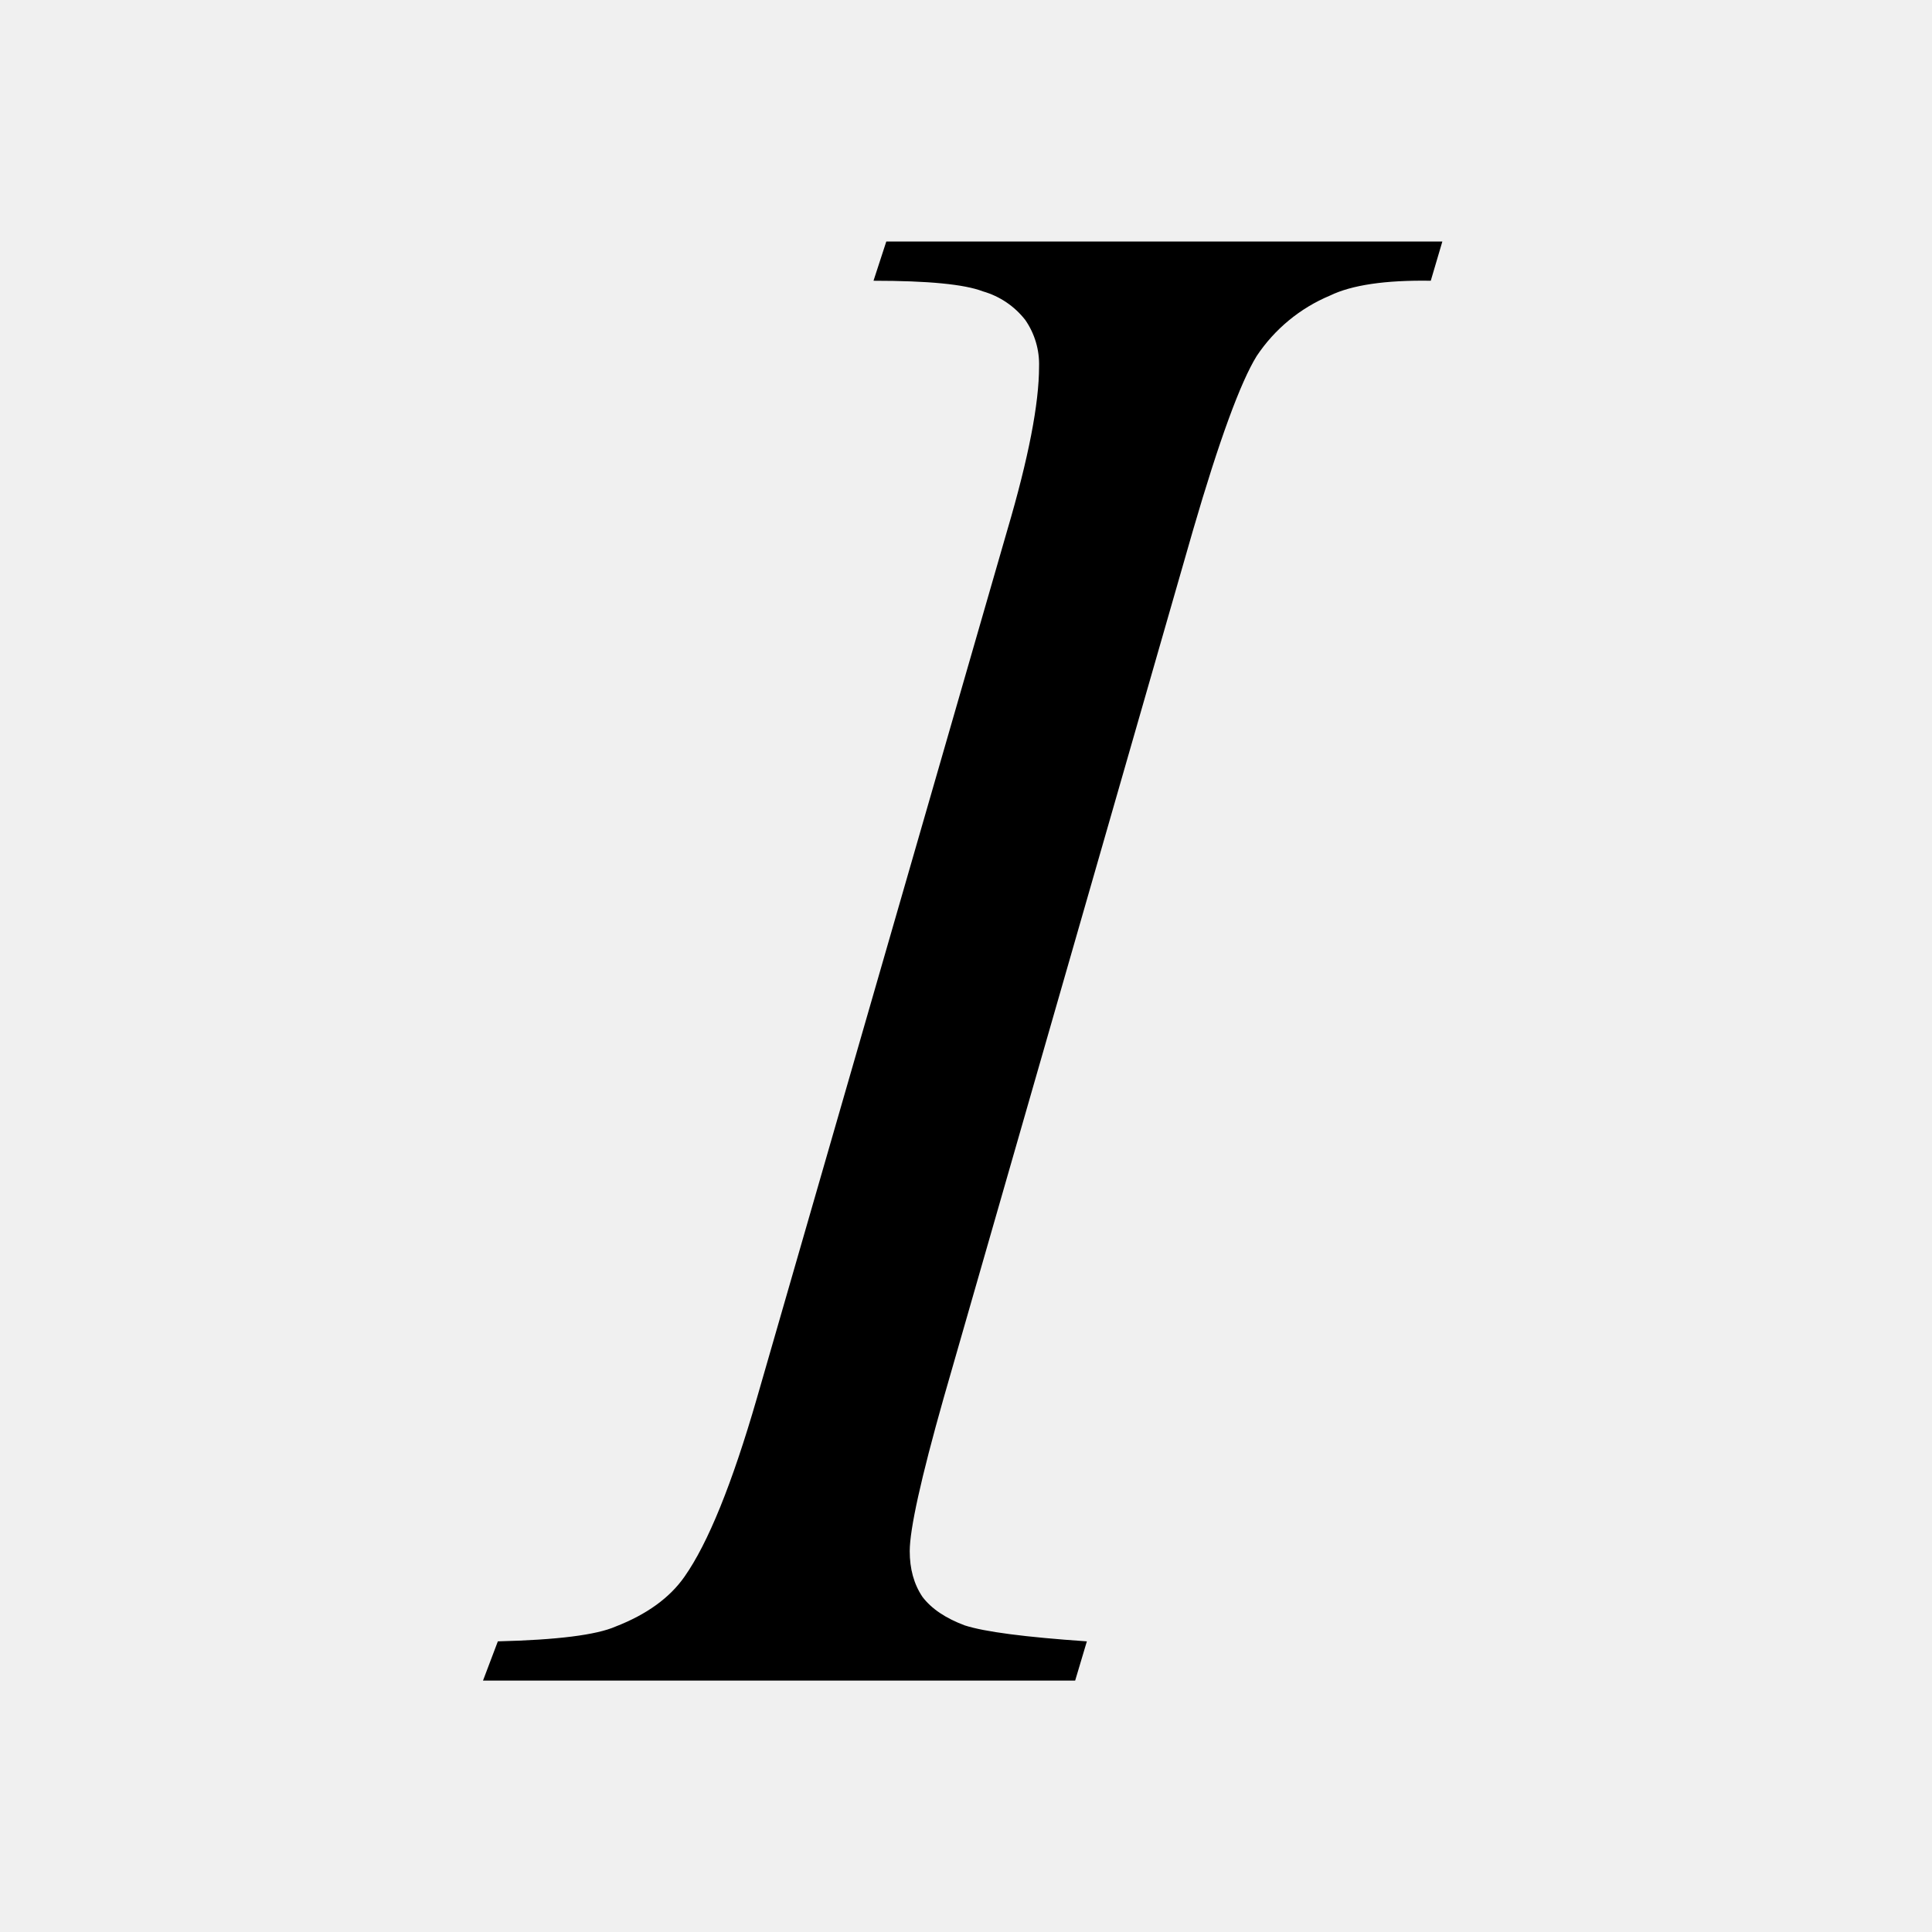
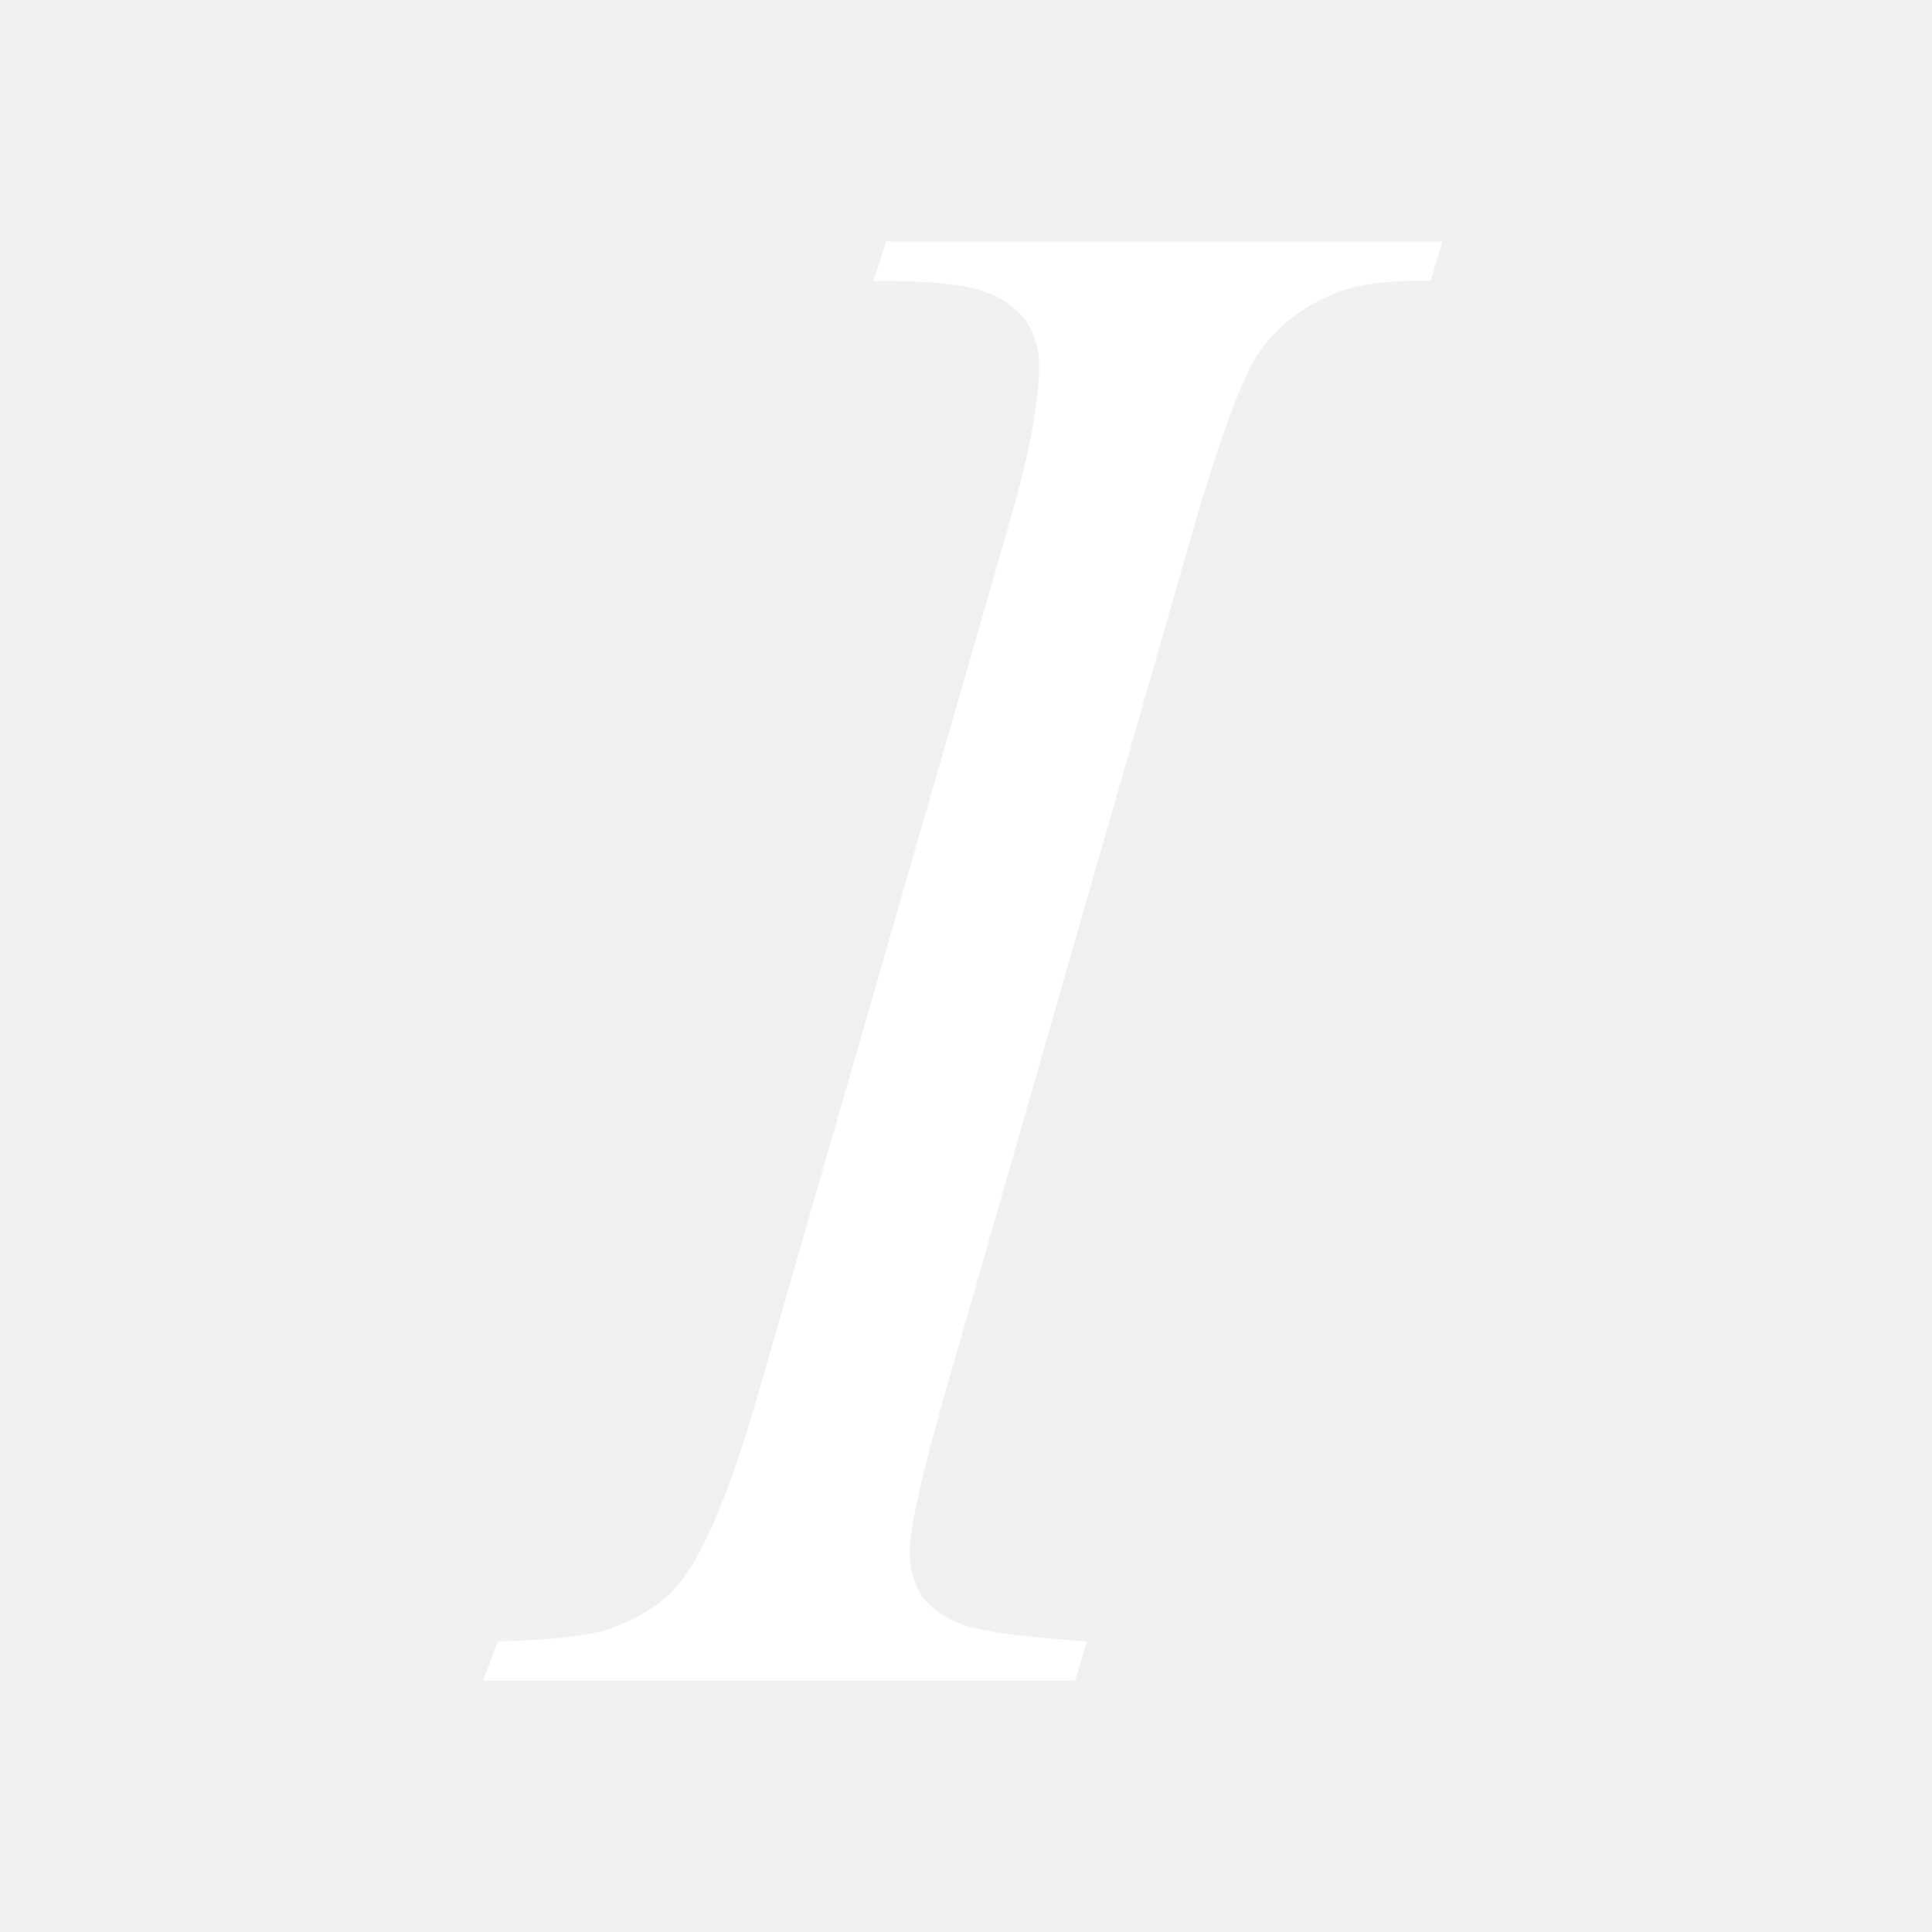
- <svg xmlns="http://www.w3.org/2000/svg" width="800px" height="800px" viewBox="0 0 16 16" fill="#000000">
+ <svg xmlns="http://www.w3.org/2000/svg" width="800px" height="800px" viewBox="0 0 16 16" fill="#fff">
  <path d="M9.001 13.593l-.097.325H4l.123-.325c.492-.012.817-.053.976-.123.257-.1.448-.238.57-.413.194-.276.394-.768.599-1.477l2.074-7.19c.176-.597.263-1.048.263-1.353a.643.643 0 0 0-.114-.387.683.683 0 0 0-.351-.237c-.153-.059-.454-.088-.906-.088L7.34 2h4.605l-.096.325c-.375-.006-.654.035-.835.123a1.358 1.358 0 0 0-.607.501c-.134.217-.31.697-.527 1.442l-2.066 7.19c-.187.661-.28 1.083-.28 1.265 0 .146.034.272.105.378.076.1.193.178.351.237.164.053.501.097 1.011.132z" />
</svg>
